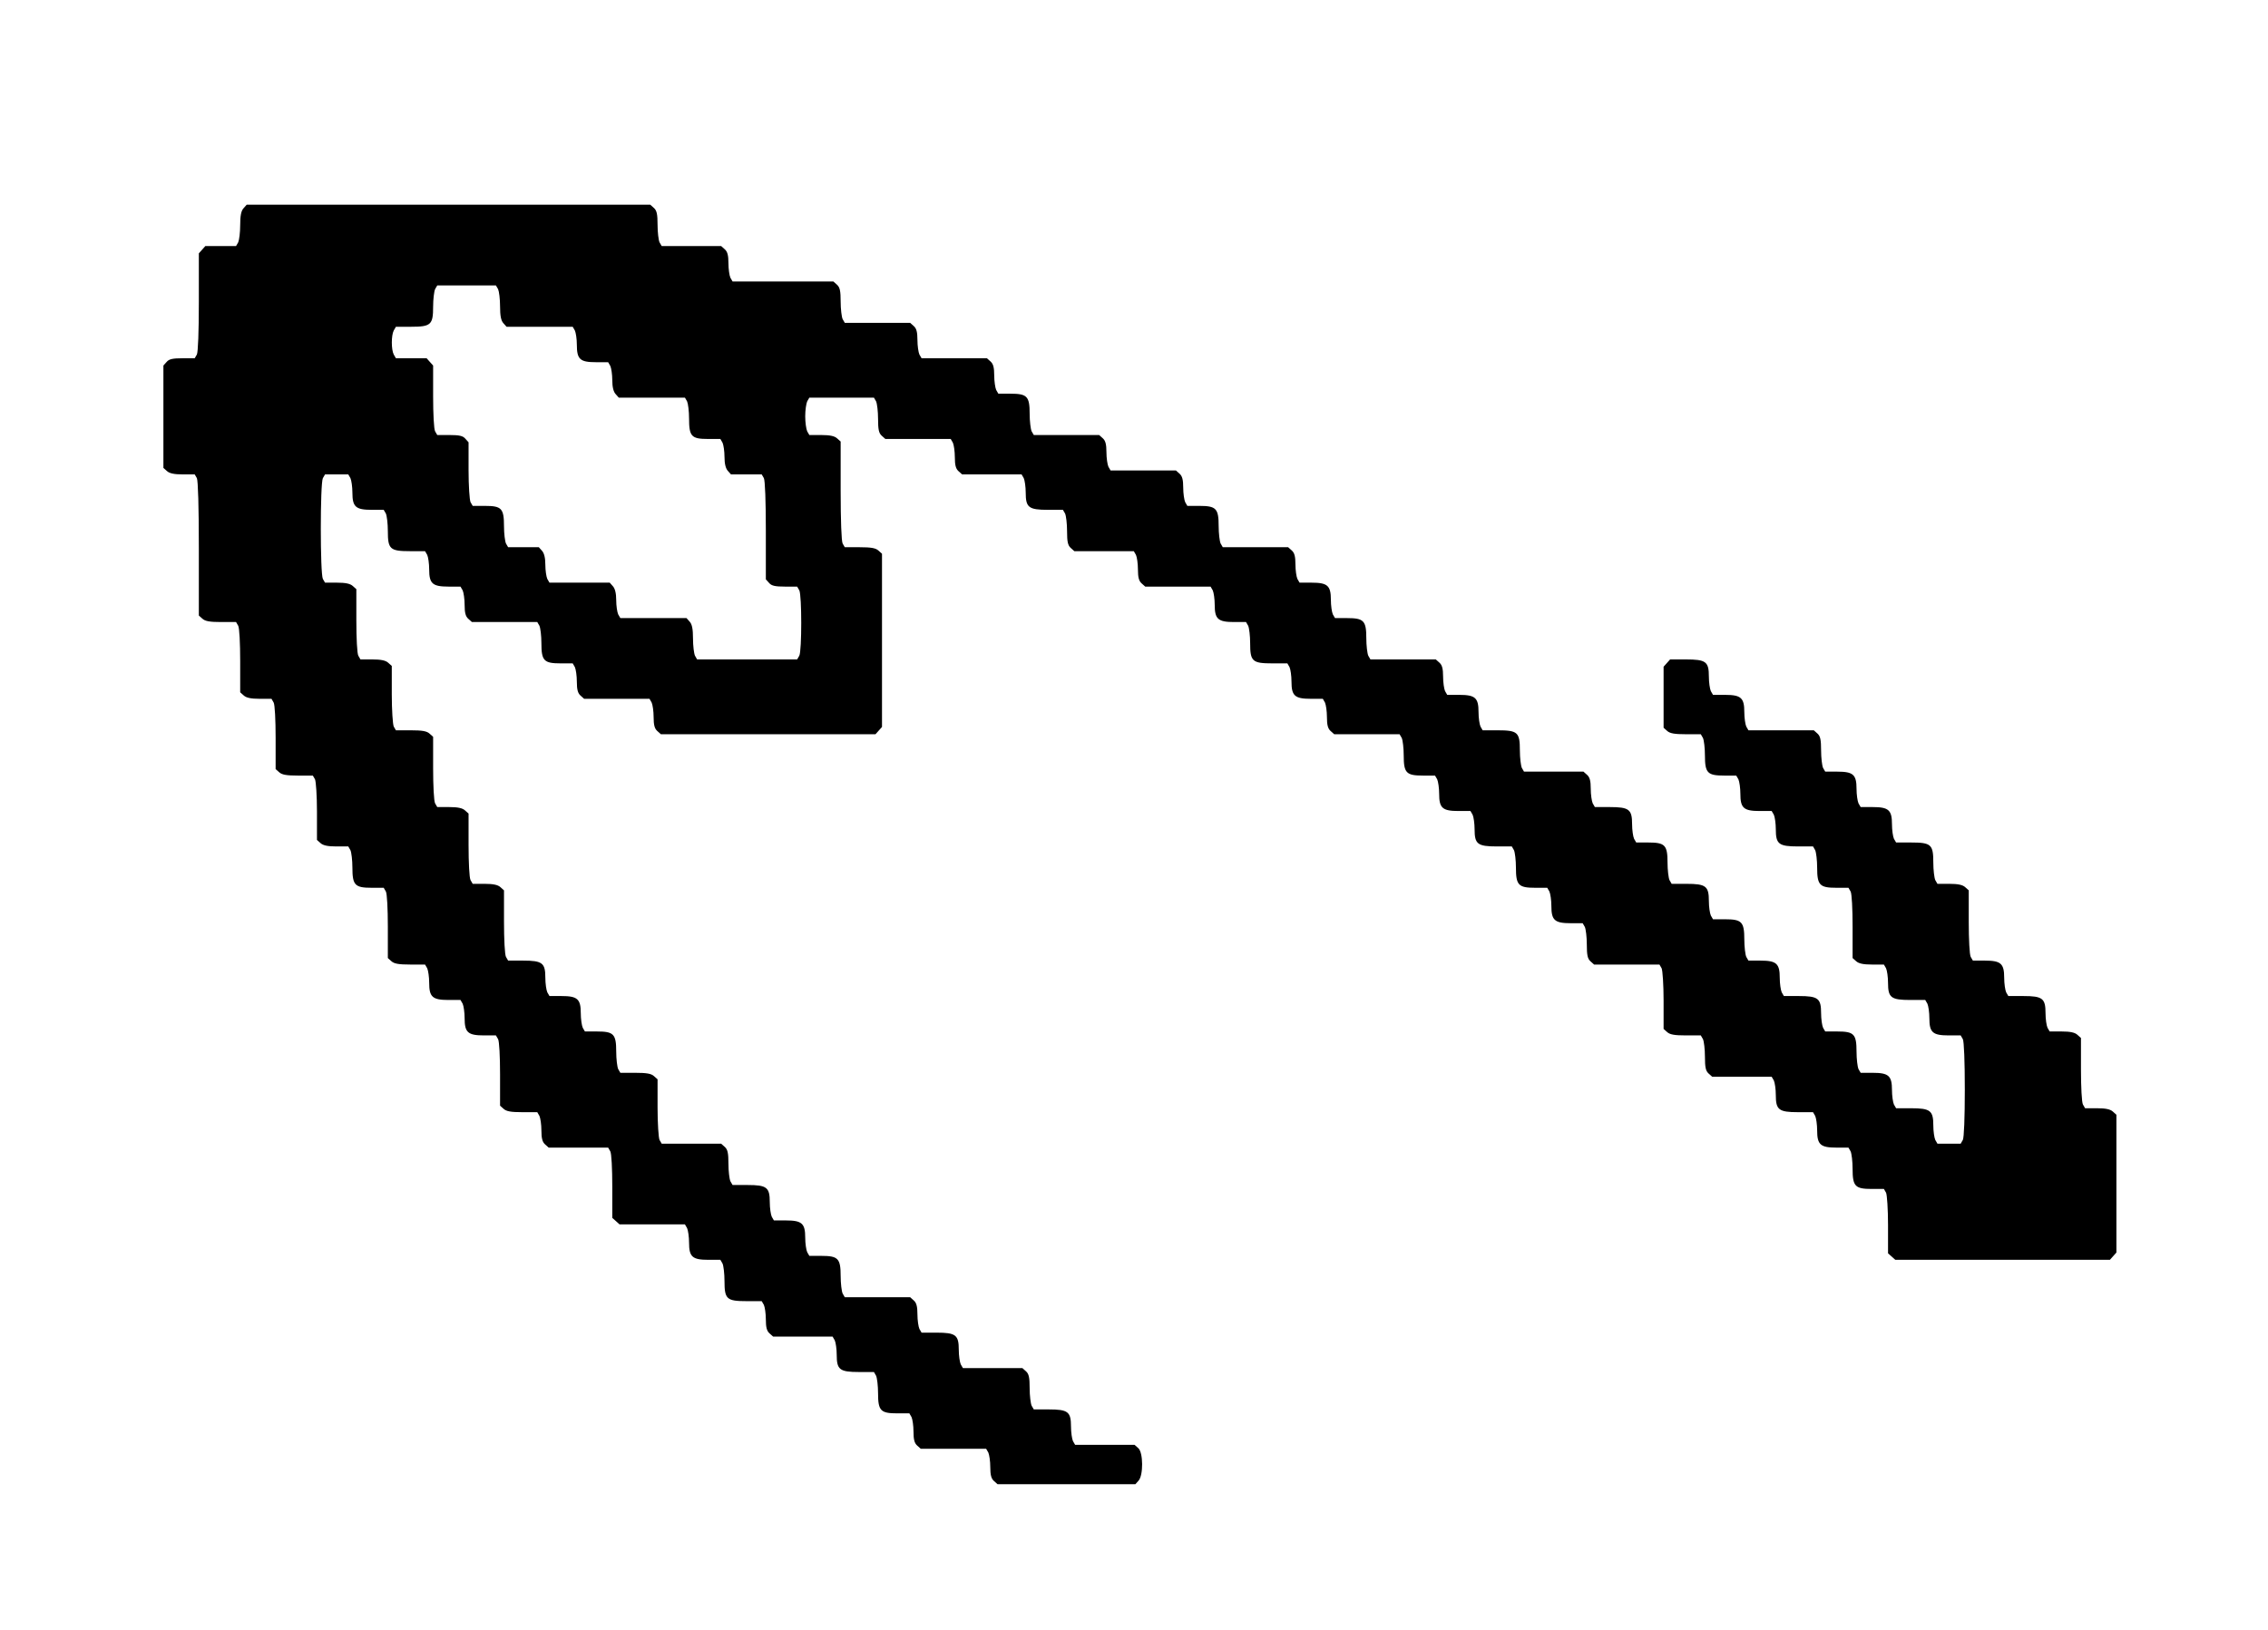
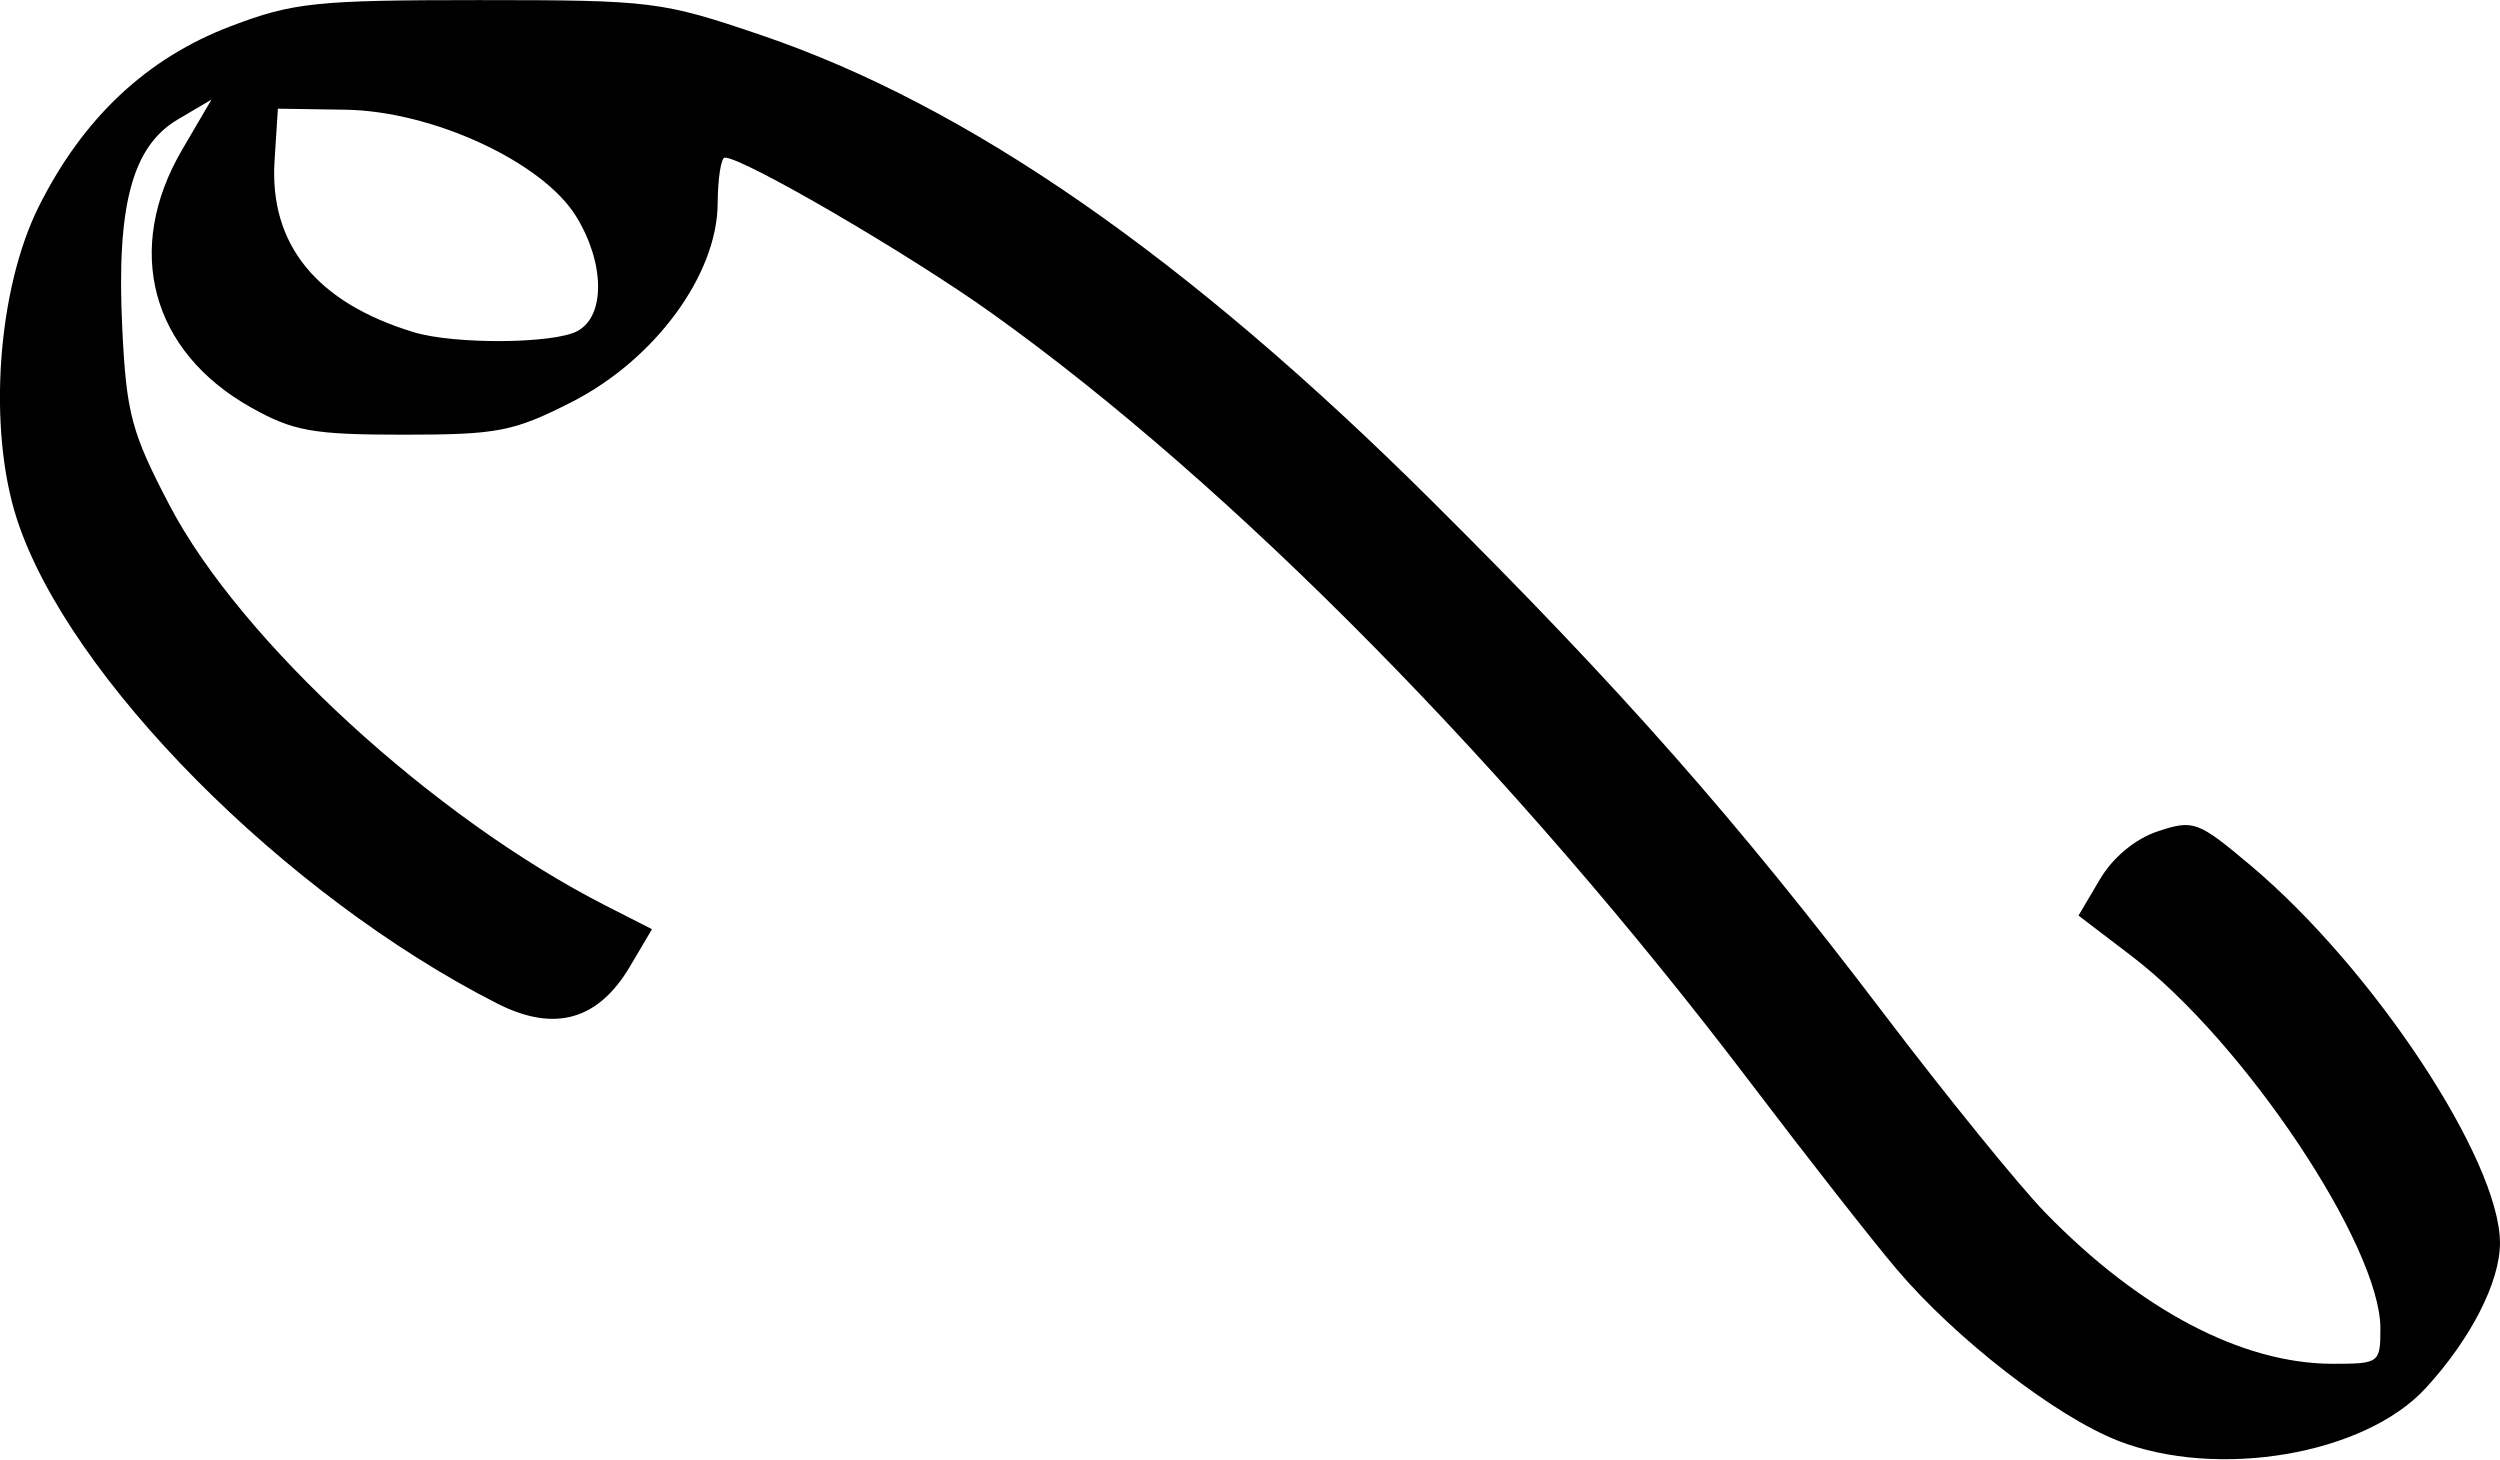
- <svg xmlns="http://www.w3.org/2000/svg" version="1.0" width="1152pt" height="828pt" viewBox="0 0 1152 828" preserveAspectRatio="xMidYMid meet">
-   <g transform="translate(0,828) scale(0.1,-0.1)" fill="#000000" stroke="none">
-     <path d="M1237 7222 c-12 -13 -17 -37 -17 -86 0 -37 -5 -76 -10 -87 l-11 -19 -78 0 -78 0 -16 -18 -17 -19 0 -247 c0 -151 -4 -255 -10 -267 l-11 -19 -63 0 c-48 0 -67 -4 -79 -18 l-17 -19 0 -260 0 -260 18 -16 c13 -12 37 -17 80 -17 l61 0 11 -19 c6 -13 10 -144 10 -359 l0 -339 18 -16 c14 -13 38 -17 95 -17 l76 0 11 -19 c6 -11 10 -88 10 -179 l0 -159 18 -16 c13 -12 37 -17 80 -17 l61 0 11 -19 c6 -11 10 -88 10 -179 l0 -159 18 -16 c14 -13 38 -17 95 -17 l76 0 11 -19 c5 -11 10 -84 10 -164 l0 -144 18 -16 c13 -12 37 -17 80 -17 l61 0 11 -19 c5 -11 10 -51 10 -89 0 -89 13 -102 98 -102 l61 0 11 -19 c6 -11 10 -88 10 -179 l0 -159 18 -16 c14 -13 38 -17 95 -17 l76 0 11 -19 c5 -11 10 -44 10 -74 0 -72 17 -87 98 -87 l61 0 11 -19 c5 -11 10 -44 10 -74 0 -72 17 -87 98 -87 l61 0 11 -19 c6 -11 10 -88 10 -179 l0 -159 18 -16 c14 -13 38 -17 95 -17 l76 0 11 -19 c5 -11 10 -44 10 -74 0 -40 5 -58 18 -70 l19 -17 151 0 151 0 11 -19 c6 -11 10 -88 10 -179 l0 -159 18 -16 19 -17 166 0 166 0 11 -19 c5 -11 10 -44 10 -74 0 -72 17 -87 98 -87 l61 0 11 -19 c5 -11 10 -51 10 -89 0 -92 11 -102 113 -102 l76 0 11 -19 c5 -11 10 -44 10 -74 0 -40 5 -58 18 -70 l19 -17 151 0 151 0 11 -19 c5 -11 10 -44 10 -74 0 -75 15 -87 113 -87 l76 0 11 -19 c5 -11 10 -51 10 -89 0 -89 13 -102 98 -102 l61 0 11 -19 c5 -11 10 -44 10 -74 0 -40 5 -58 18 -70 l19 -17 166 0 166 0 11 -19 c5 -11 10 -44 10 -74 0 -40 5 -58 18 -70 l19 -17 350 0 350 0 16 18 c25 27 24 143 -1 165 l-19 17 -151 0 -151 0 -11 19 c-5 11 -10 44 -10 74 0 75 -15 87 -113 87 l-76 0 -11 19 c-5 11 -10 51 -10 89 0 54 -4 72 -18 85 l-19 17 -151 0 -151 0 -11 19 c-5 11 -10 44 -10 74 0 75 -15 87 -113 87 l-76 0 -11 19 c-5 11 -10 44 -10 74 0 40 -5 58 -18 70 l-19 17 -166 0 -166 0 -11 19 c-5 11 -10 51 -10 89 0 89 -13 102 -98 102 l-61 0 -11 19 c-5 11 -10 44 -10 74 0 72 -17 87 -98 87 l-61 0 -11 19 c-5 11 -10 44 -10 74 0 75 -15 87 -113 87 l-76 0 -11 19 c-5 11 -10 51 -10 89 0 54 -4 72 -18 85 l-19 17 -151 0 -151 0 -11 19 c-5 11 -10 84 -10 164 l0 144 -18 16 c-14 13 -38 17 -95 17 l-76 0 -11 19 c-5 11 -10 51 -10 89 0 89 -13 102 -98 102 l-61 0 -11 19 c-5 11 -10 44 -10 74 0 72 -17 87 -98 87 l-61 0 -11 19 c-5 11 -10 44 -10 74 0 75 -15 87 -113 87 l-76 0 -11 19 c-6 11 -10 88 -10 179 l0 159 -18 16 c-13 12 -37 17 -80 17 l-61 0 -11 19 c-6 11 -10 88 -10 179 l0 159 -18 16 c-13 12 -37 17 -80 17 l-61 0 -11 19 c-6 11 -10 88 -10 179 l0 159 -18 16 c-14 13 -38 17 -95 17 l-76 0 -11 19 c-5 11 -10 84 -10 164 l0 144 -18 16 c-13 12 -37 17 -80 17 l-61 0 -11 19 c-6 11 -10 88 -10 179 l0 159 -18 16 c-13 12 -37 17 -80 17 l-61 0 -11 19 c-14 26 -14 486 0 512 l11 19 59 0 59 0 11 -19 c5 -11 10 -44 10 -74 0 -72 17 -87 98 -87 l61 0 11 -19 c5 -11 10 -51 10 -89 0 -92 11 -102 113 -102 l76 0 11 -19 c5 -11 10 -44 10 -74 0 -72 17 -87 98 -87 l61 0 11 -19 c5 -11 10 -44 10 -74 0 -40 5 -58 18 -70 l19 -17 166 0 166 0 11 -19 c5 -11 10 -51 10 -89 0 -89 13 -102 98 -102 l61 0 11 -19 c5 -11 10 -44 10 -74 0 -40 5 -58 18 -70 l19 -17 166 0 166 0 11 -19 c5 -11 10 -44 10 -74 0 -40 5 -58 18 -70 l19 -17 545 0 545 0 16 18 17 19 0 440 0 440 -18 16 c-14 13 -38 17 -95 17 l-76 0 -11 19 c-6 12 -10 116 -10 269 l0 249 -18 16 c-13 12 -37 17 -80 17 l-61 0 -11 19 c-5 11 -10 45 -10 76 0 31 5 65 10 76 l11 19 164 0 164 0 11 -19 c5 -11 10 -51 10 -89 0 -54 4 -72 18 -85 l19 -17 166 0 166 0 11 -19 c5 -11 10 -44 10 -74 0 -40 5 -58 18 -70 l19 -17 151 0 151 0 11 -19 c5 -11 10 -44 10 -74 0 -75 15 -87 113 -87 l76 0 11 -19 c5 -11 10 -51 10 -89 0 -54 4 -72 18 -85 l19 -17 151 0 151 0 11 -19 c5 -11 10 -44 10 -74 0 -40 5 -58 18 -70 l19 -17 166 0 166 0 11 -19 c5 -11 10 -44 10 -74 0 -72 17 -87 98 -87 l61 0 11 -19 c5 -11 10 -51 10 -89 0 -92 11 -102 113 -102 l76 0 11 -19 c5 -11 10 -44 10 -74 0 -72 17 -87 98 -87 l61 0 11 -19 c5 -11 10 -44 10 -74 0 -40 5 -58 18 -70 l19 -17 166 0 166 0 11 -19 c5 -11 10 -51 10 -89 0 -89 13 -102 98 -102 l61 0 11 -19 c5 -11 10 -44 10 -74 0 -72 17 -87 98 -87 l61 0 11 -19 c5 -11 10 -44 10 -74 0 -75 15 -87 113 -87 l76 0 11 -19 c5 -11 10 -51 10 -89 0 -89 13 -102 98 -102 l61 0 11 -19 c5 -11 10 -44 10 -74 0 -72 17 -87 98 -87 l61 0 11 -19 c5 -11 10 -51 10 -89 0 -54 4 -72 18 -85 l19 -17 166 0 166 0 11 -19 c5 -11 10 -84 10 -164 l0 -144 18 -16 c14 -13 38 -17 95 -17 l76 0 11 -19 c5 -11 10 -51 10 -89 0 -54 4 -72 18 -85 l19 -17 151 0 151 0 11 -19 c5 -11 10 -44 10 -74 0 -75 15 -87 113 -87 l76 0 11 -19 c5 -11 10 -44 10 -74 0 -72 17 -87 98 -87 l61 0 11 -19 c5 -11 10 -51 10 -89 0 -89 13 -102 98 -102 l61 0 11 -19 c5 -11 10 -84 10 -164 l0 -144 18 -16 19 -17 545 0 545 0 16 18 17 19 0 350 0 350 -18 16 c-13 12 -37 17 -80 17 l-61 0 -11 19 c-6 11 -10 88 -10 179 l0 159 -18 16 c-13 12 -37 17 -80 17 l-61 0 -11 19 c-5 11 -10 44 -10 74 0 75 -15 87 -113 87 l-76 0 -11 19 c-5 11 -10 44 -10 74 0 72 -17 87 -98 87 l-61 0 -11 19 c-6 11 -10 88 -10 179 l0 159 -18 16 c-13 12 -37 17 -80 17 l-61 0 -11 19 c-5 11 -10 51 -10 89 0 92 -11 102 -113 102 l-76 0 -11 19 c-5 11 -10 44 -10 74 0 72 -17 87 -98 87 l-61 0 -11 19 c-5 11 -10 44 -10 74 0 72 -17 87 -98 87 l-61 0 -11 19 c-5 11 -10 51 -10 89 0 54 -4 72 -18 85 l-19 17 -166 0 -166 0 -11 19 c-5 11 -10 44 -10 74 0 72 -17 87 -98 87 l-61 0 -11 19 c-5 11 -10 44 -10 74 0 76 -15 87 -117 87 l-80 0 -16 -18 -17 -19 0 -155 0 -155 18 -16 c14 -13 38 -17 95 -17 l76 0 11 -19 c5 -11 10 -51 10 -89 0 -89 13 -102 98 -102 l61 0 11 -19 c5 -11 10 -44 10 -74 0 -72 17 -87 98 -87 l61 0 11 -19 c5 -11 10 -44 10 -74 0 -75 15 -87 113 -87 l76 0 11 -19 c5 -11 10 -51 10 -89 0 -89 13 -102 98 -102 l61 0 11 -19 c6 -11 10 -88 10 -179 l0 -159 18 -16 c13 -12 37 -17 80 -17 l61 0 11 -19 c5 -11 10 -44 10 -74 0 -75 15 -87 113 -87 l76 0 11 -19 c5 -11 10 -44 10 -74 0 -72 17 -87 98 -87 l61 0 11 -19 c6 -12 10 -112 10 -256 0 -144 -4 -244 -10 -256 l-11 -19 -59 0 -59 0 -11 19 c-5 11 -10 44 -10 74 0 75 -15 87 -113 87 l-76 0 -11 19 c-5 11 -10 44 -10 74 0 72 -17 87 -98 87 l-61 0 -11 19 c-5 11 -10 51 -10 89 0 89 -13 102 -98 102 l-61 0 -11 19 c-5 11 -10 44 -10 74 0 75 -15 87 -113 87 l-76 0 -11 19 c-5 11 -10 44 -10 74 0 72 -17 87 -98 87 l-61 0 -11 19 c-5 11 -10 51 -10 89 0 89 -13 102 -98 102 l-61 0 -11 19 c-5 11 -10 44 -10 74 0 75 -15 87 -113 87 l-76 0 -11 19 c-5 11 -10 51 -10 89 0 89 -13 102 -98 102 l-61 0 -11 19 c-5 11 -10 44 -10 74 0 75 -15 87 -113 87 l-76 0 -11 19 c-5 11 -10 44 -10 74 0 40 -5 58 -18 70 l-19 17 -151 0 -151 0 -11 19 c-5 11 -10 51 -10 89 0 92 -11 102 -113 102 l-76 0 -11 19 c-5 11 -10 44 -10 74 0 72 -17 87 -98 87 l-61 0 -11 19 c-5 11 -10 44 -10 74 0 40 -5 58 -18 70 l-19 17 -166 0 -166 0 -11 19 c-5 11 -10 51 -10 89 0 89 -13 102 -98 102 l-61 0 -11 19 c-5 11 -10 44 -10 74 0 72 -17 87 -98 87 l-61 0 -11 19 c-5 11 -10 44 -10 74 0 40 -5 58 -18 70 l-19 17 -166 0 -166 0 -11 19 c-5 11 -10 51 -10 89 0 89 -13 102 -98 102 l-61 0 -11 19 c-5 11 -10 44 -10 74 0 40 -5 58 -18 70 l-19 17 -166 0 -166 0 -11 19 c-5 11 -10 44 -10 74 0 40 -5 58 -18 70 l-19 17 -166 0 -166 0 -11 19 c-5 11 -10 51 -10 89 0 89 -13 102 -98 102 l-61 0 -11 19 c-5 11 -10 44 -10 74 0 40 -5 58 -18 70 l-19 17 -166 0 -166 0 -11 19 c-5 11 -10 44 -10 74 0 40 -5 58 -18 70 l-19 17 -166 0 -166 0 -11 19 c-5 11 -10 51 -10 89 0 54 -4 72 -18 85 l-19 17 -256 0 -256 0 -11 19 c-5 11 -10 44 -10 74 0 40 -5 58 -18 70 l-19 17 -151 0 -151 0 -11 19 c-5 11 -10 51 -10 89 0 54 -4 72 -18 85 l-19 17 -1025 0 -1025 0 -16 -18z m1293 -411 c5 -11 10 -50 10 -87 0 -49 5 -73 17 -86 l16 -18 168 0 168 0 11 -19 c5 -11 10 -43 10 -72 0 -74 16 -89 96 -89 l63 0 11 -19 c5 -11 10 -43 10 -72 0 -35 6 -59 17 -71 l16 -18 168 0 168 0 11 -19 c5 -11 10 -50 10 -87 0 -91 12 -104 96 -104 l63 0 11 -19 c5 -11 10 -43 10 -72 0 -35 6 -59 17 -71 l16 -18 78 0 78 0 11 -19 c6 -12 10 -116 10 -267 l0 -247 17 -19 c12 -14 31 -18 79 -18 l63 0 11 -19 c13 -26 13 -306 0 -332 l-11 -19 -254 0 -254 0 -11 19 c-5 11 -10 50 -10 87 0 49 -5 73 -17 86 l-16 18 -168 0 -168 0 -11 19 c-5 11 -10 43 -10 72 0 35 -6 59 -17 71 l-16 18 -153 0 -153 0 -11 19 c-5 11 -10 43 -10 72 0 35 -6 59 -17 71 l-16 18 -78 0 -78 0 -11 19 c-5 11 -10 50 -10 87 0 91 -12 104 -96 104 l-63 0 -11 19 c-5 11 -10 83 -10 162 l0 142 -17 19 c-12 14 -31 18 -79 18 l-63 0 -11 19 c-6 11 -10 88 -10 177 l0 157 -17 19 -16 18 -78 0 -78 0 -11 19 c-13 25 -13 97 0 122 l11 19 76 0 c102 0 113 10 113 102 0 38 5 78 10 89 l11 19 149 0 149 0 11 -19z" />
+ <svg xmlns="http://www.w3.org/2000/svg" width="60.873mm" height="35.53mm" viewBox="0 0 60.873 35.53" version="1.1" id="svg1" xml:space="preserve">
+   <defs id="defs1" />
+   <g id="layer1" transform="translate(-84.91178,-157.6917)">
+     <path style="fill:#000000" d="m 136.479,192.77 c -1.514,-0.592 -3.953,-2.483 -5.39,-4.18 -0.589,-0.695 -2.184,-2.731 -3.544,-4.523 -5.792,-7.632 -12.618,-14.556 -18.478,-18.745 -2.016,-1.441 -6.05,-3.793 -6.506,-3.793 -0.092,0 -0.171,0.506 -0.175,1.124 -0.012,1.731 -1.53,3.795 -3.545,4.823 -1.422,0.725 -1.805,0.8 -4.101,0.8 -2.21,0 -2.683,-0.084 -3.713,-0.661 -2.441,-1.368 -3.104,-3.849 -1.678,-6.282 l 0.713,-1.217 -0.824,0.486 c -1.11,0.656 -1.494,2.105 -1.349,5.089 0.101,2.074 0.224,2.533 1.152,4.306 1.729,3.301 6.429,7.613 10.631,9.752 l 1.115,0.568 -0.534,0.904 c -0.777,1.317 -1.843,1.614 -3.24,0.903 -5.177,-2.636 -10.431,-7.934 -11.687,-11.785 -0.718,-2.202 -0.482,-5.594 0.53,-7.618 1.08,-2.16 2.631,-3.616 4.682,-4.394 1.514,-0.575 2.071,-0.633 6.034,-0.633 4.225,0 4.446,0.028 6.879,0.855 5.036,1.713 10.347,5.399 16.299,11.313 4.627,4.597 7.472,7.824 11.04,12.523 1.523,2.006 3.288,4.181 3.921,4.832 2.307,2.373 4.797,3.682 7.005,3.682 1.129,0 1.157,-0.021 1.157,-0.86 -4.8e-4,-2.009 -3.32,-6.979 -6.053,-9.064 l -1.298,-0.99 0.518,-0.878 c 0.32,-0.542 0.865,-0.993 1.423,-1.177 0.862,-0.284 0.969,-0.244 2.262,0.845 2.985,2.515 6.058,7.172 6.059,9.182 2.2e-4,0.951 -0.711,2.341 -1.81,3.536 -1.489,1.62 -5.064,2.229 -7.496,1.278 z M 98.972,165.752 c 0.684,-0.366 0.668,-1.659 -0.034,-2.795 -0.819,-1.325 -3.497,-2.562 -5.616,-2.594 l -1.644,-0.025 -0.081,1.268 c -0.13,2.036 1.021,3.454 3.387,4.174 0.991,0.302 3.405,0.285 3.988,-0.027 z" id="path1" />
  </g>
</svg>
